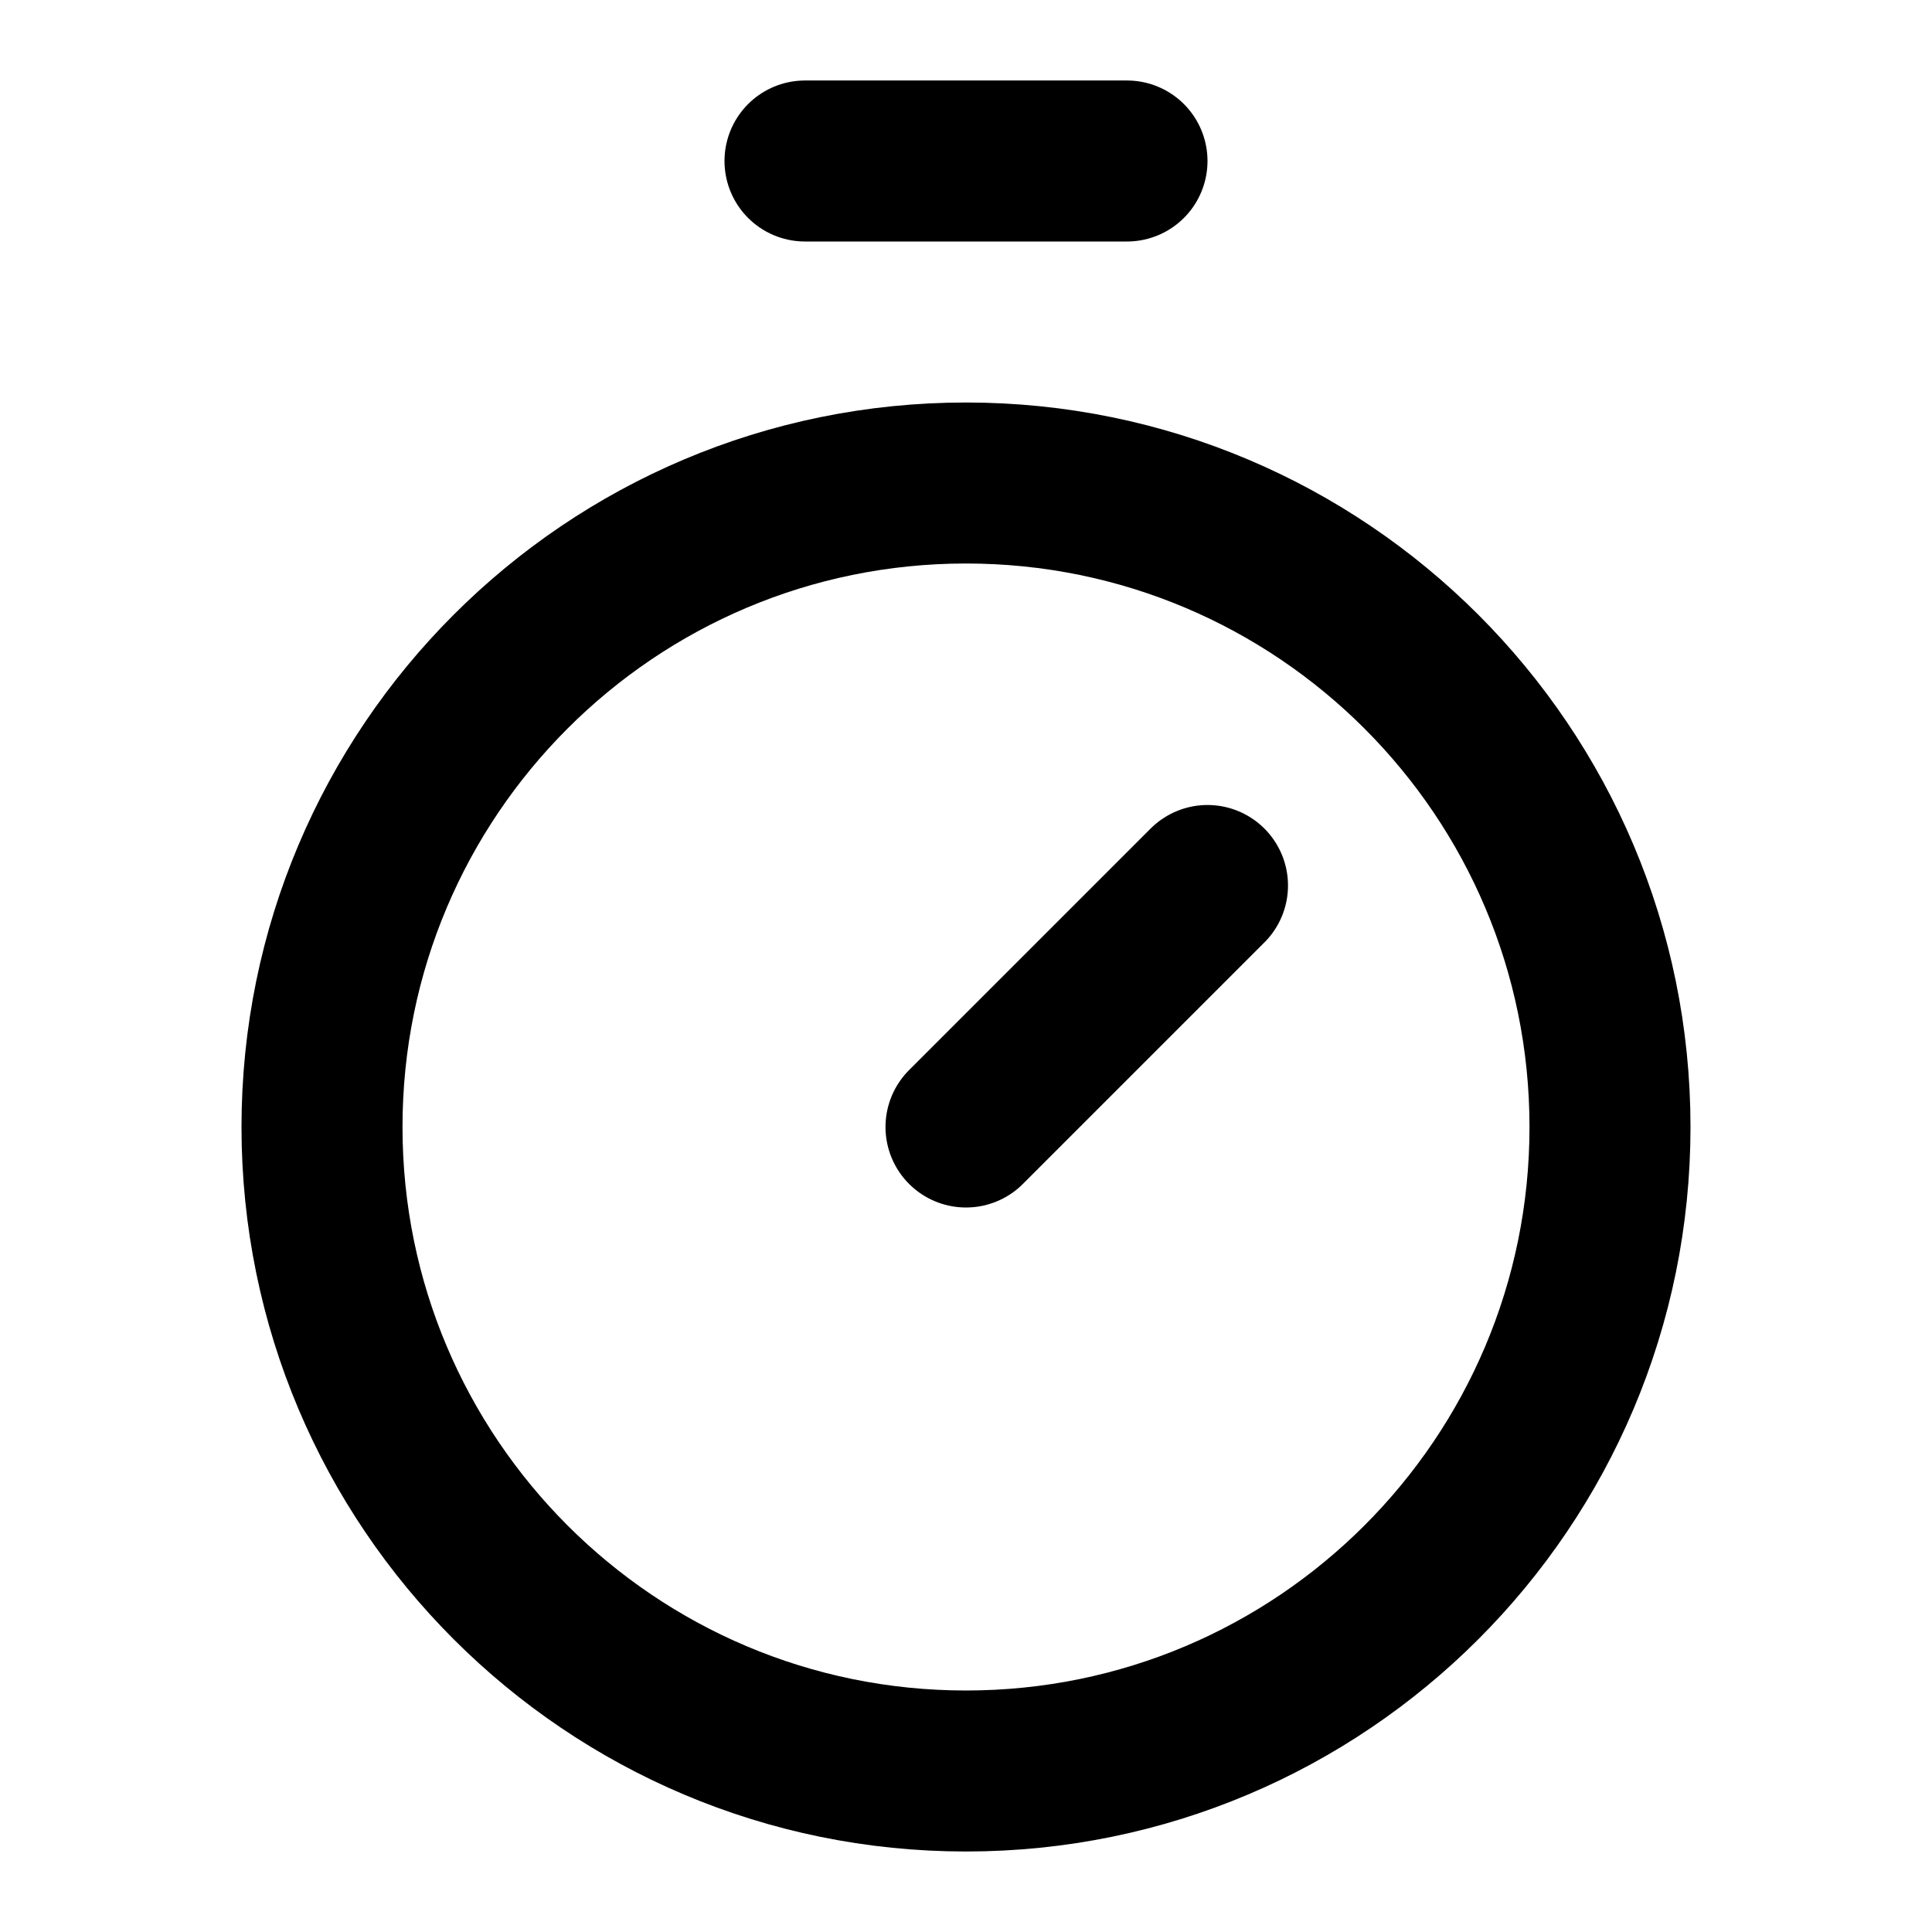
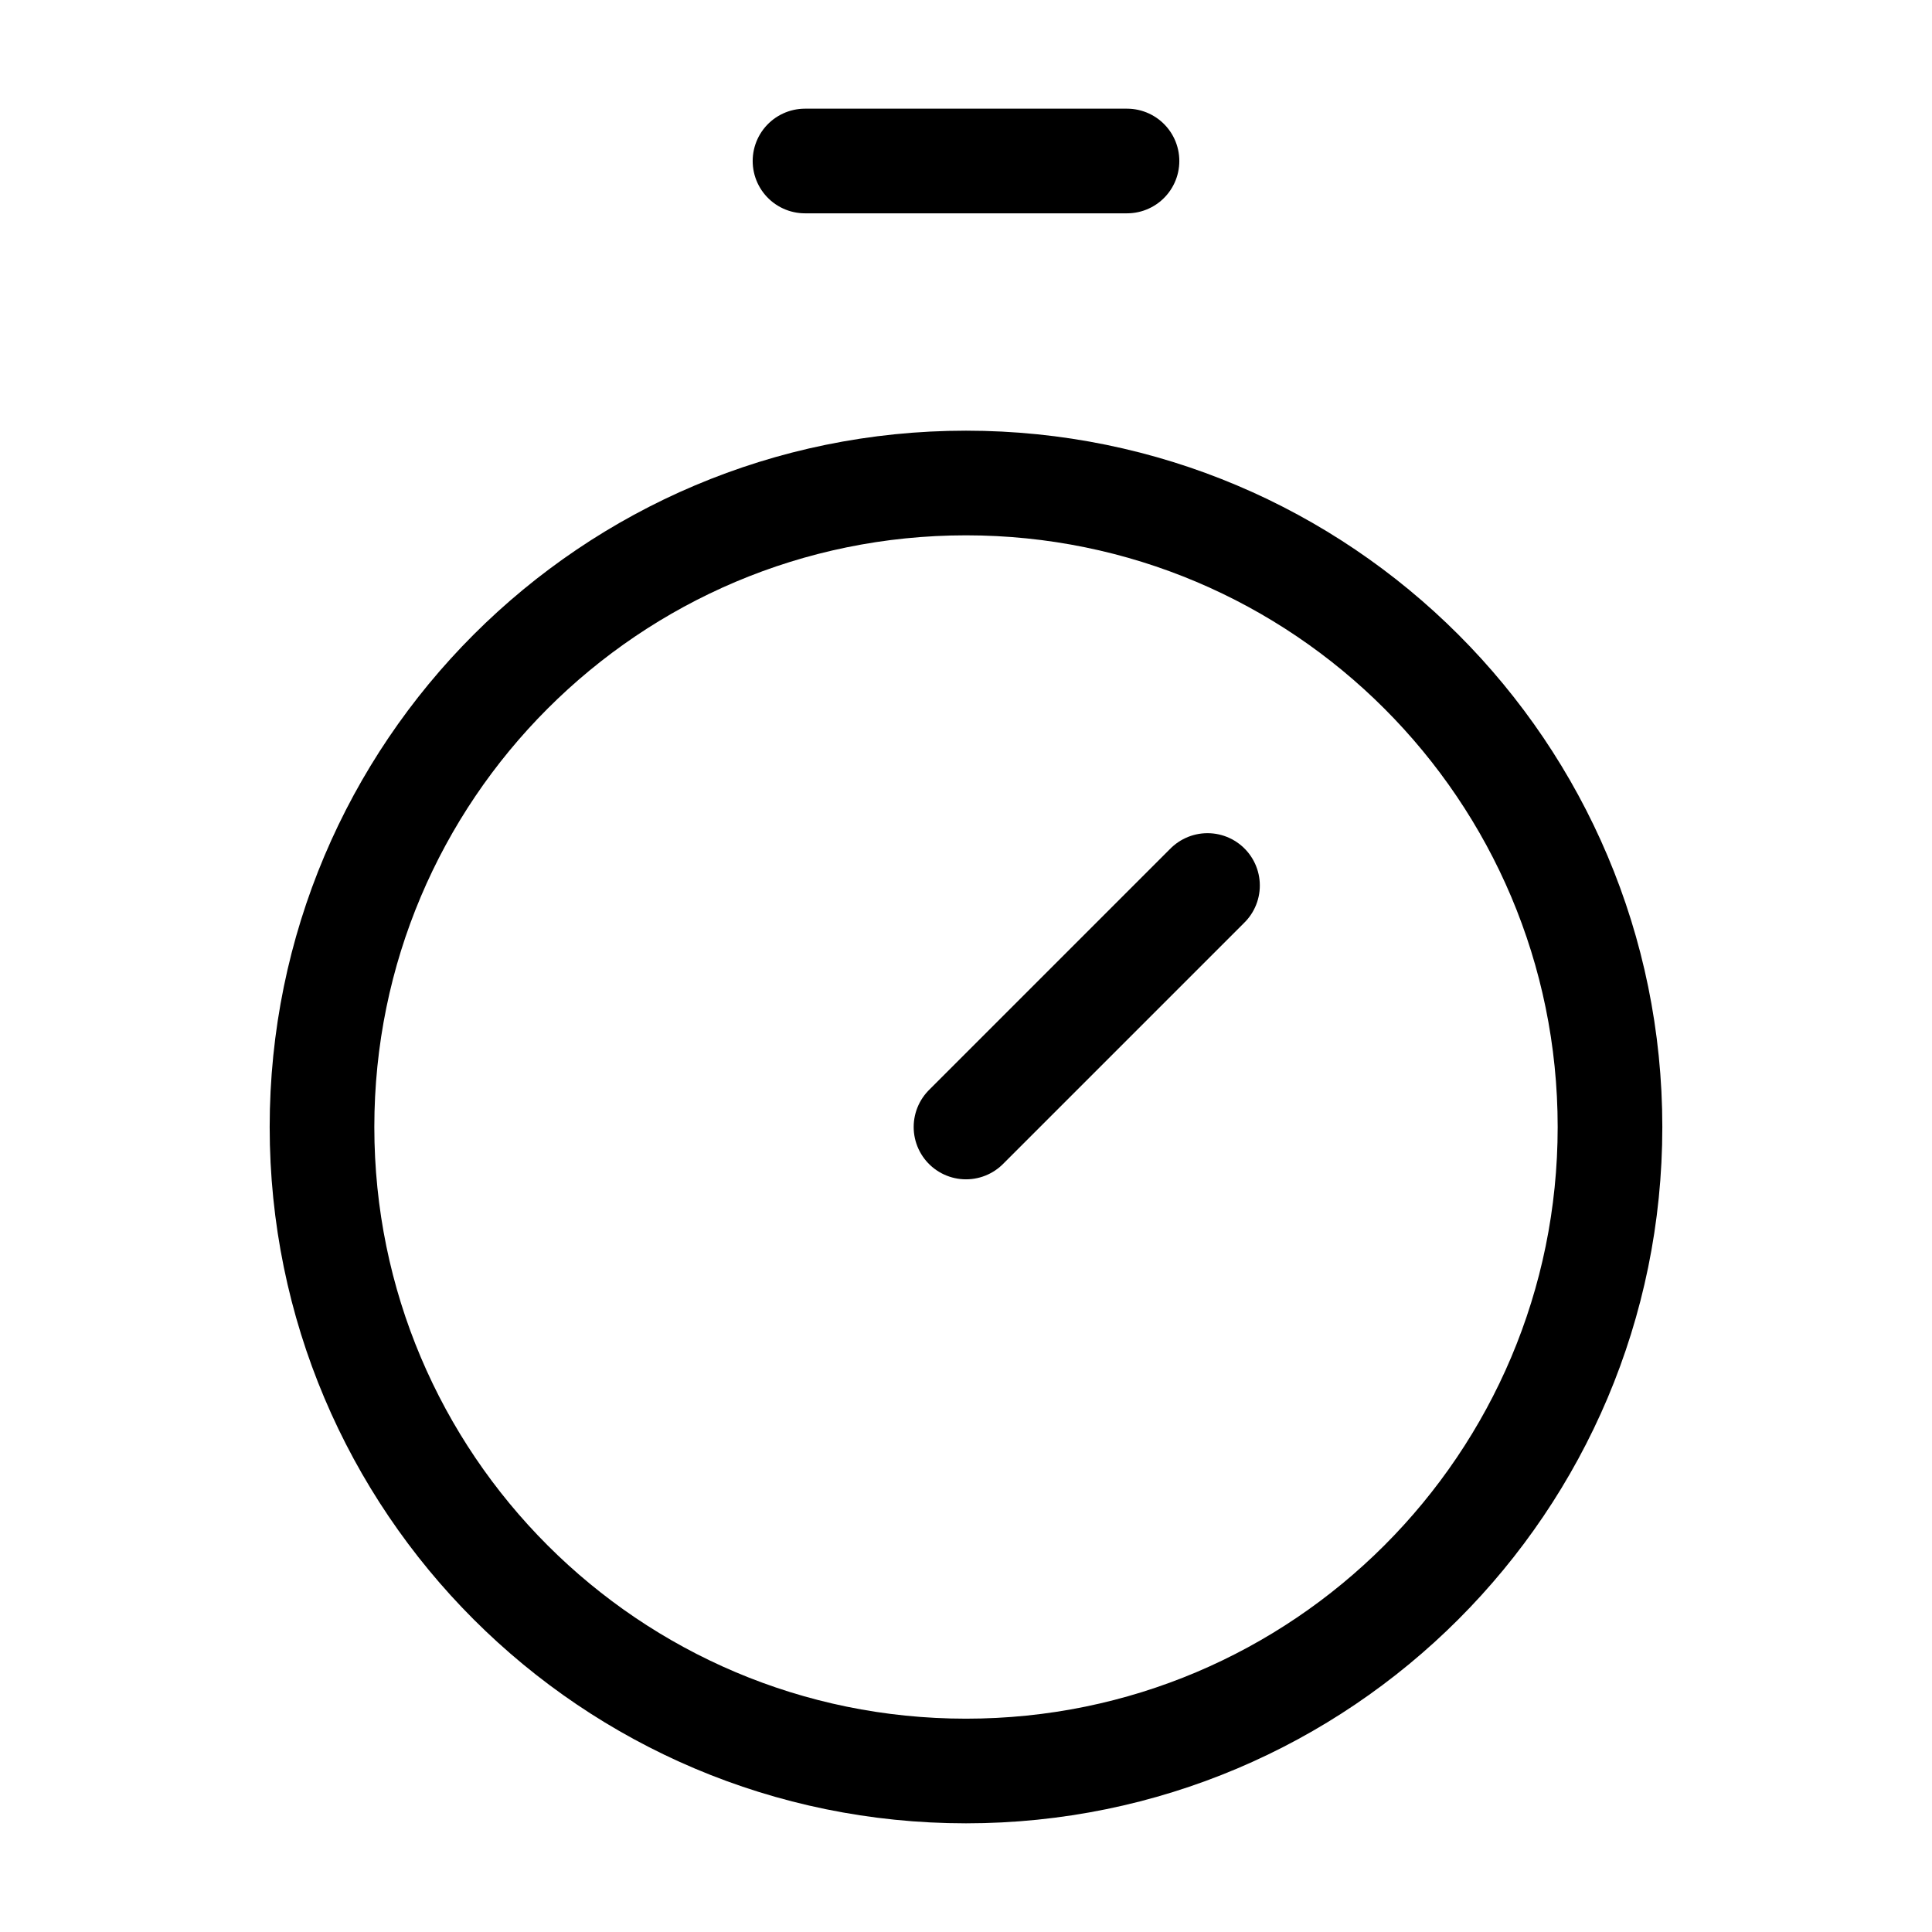
- <svg xmlns="http://www.w3.org/2000/svg" width="24" height="24" viewBox="0 0 24 24" fill="none" stroke="currentColor" stroke-width="2" stroke-linecap="round" stroke-linejoin="round">
+ <svg xmlns="http://www.w3.org/2000/svg" width="24" height="24" viewBox="0 0 24 24" fill="none" stroke="currentColor" stroke-width="1.3" stroke-linecap="round" stroke-linejoin="round">
  <line x1="10" x2="14" y1="2" y2="2" />
  <line x1="12" x2="15" y1="14" y2="11" />
  <circle cx="12" cy="14" r="8" />
</svg>
